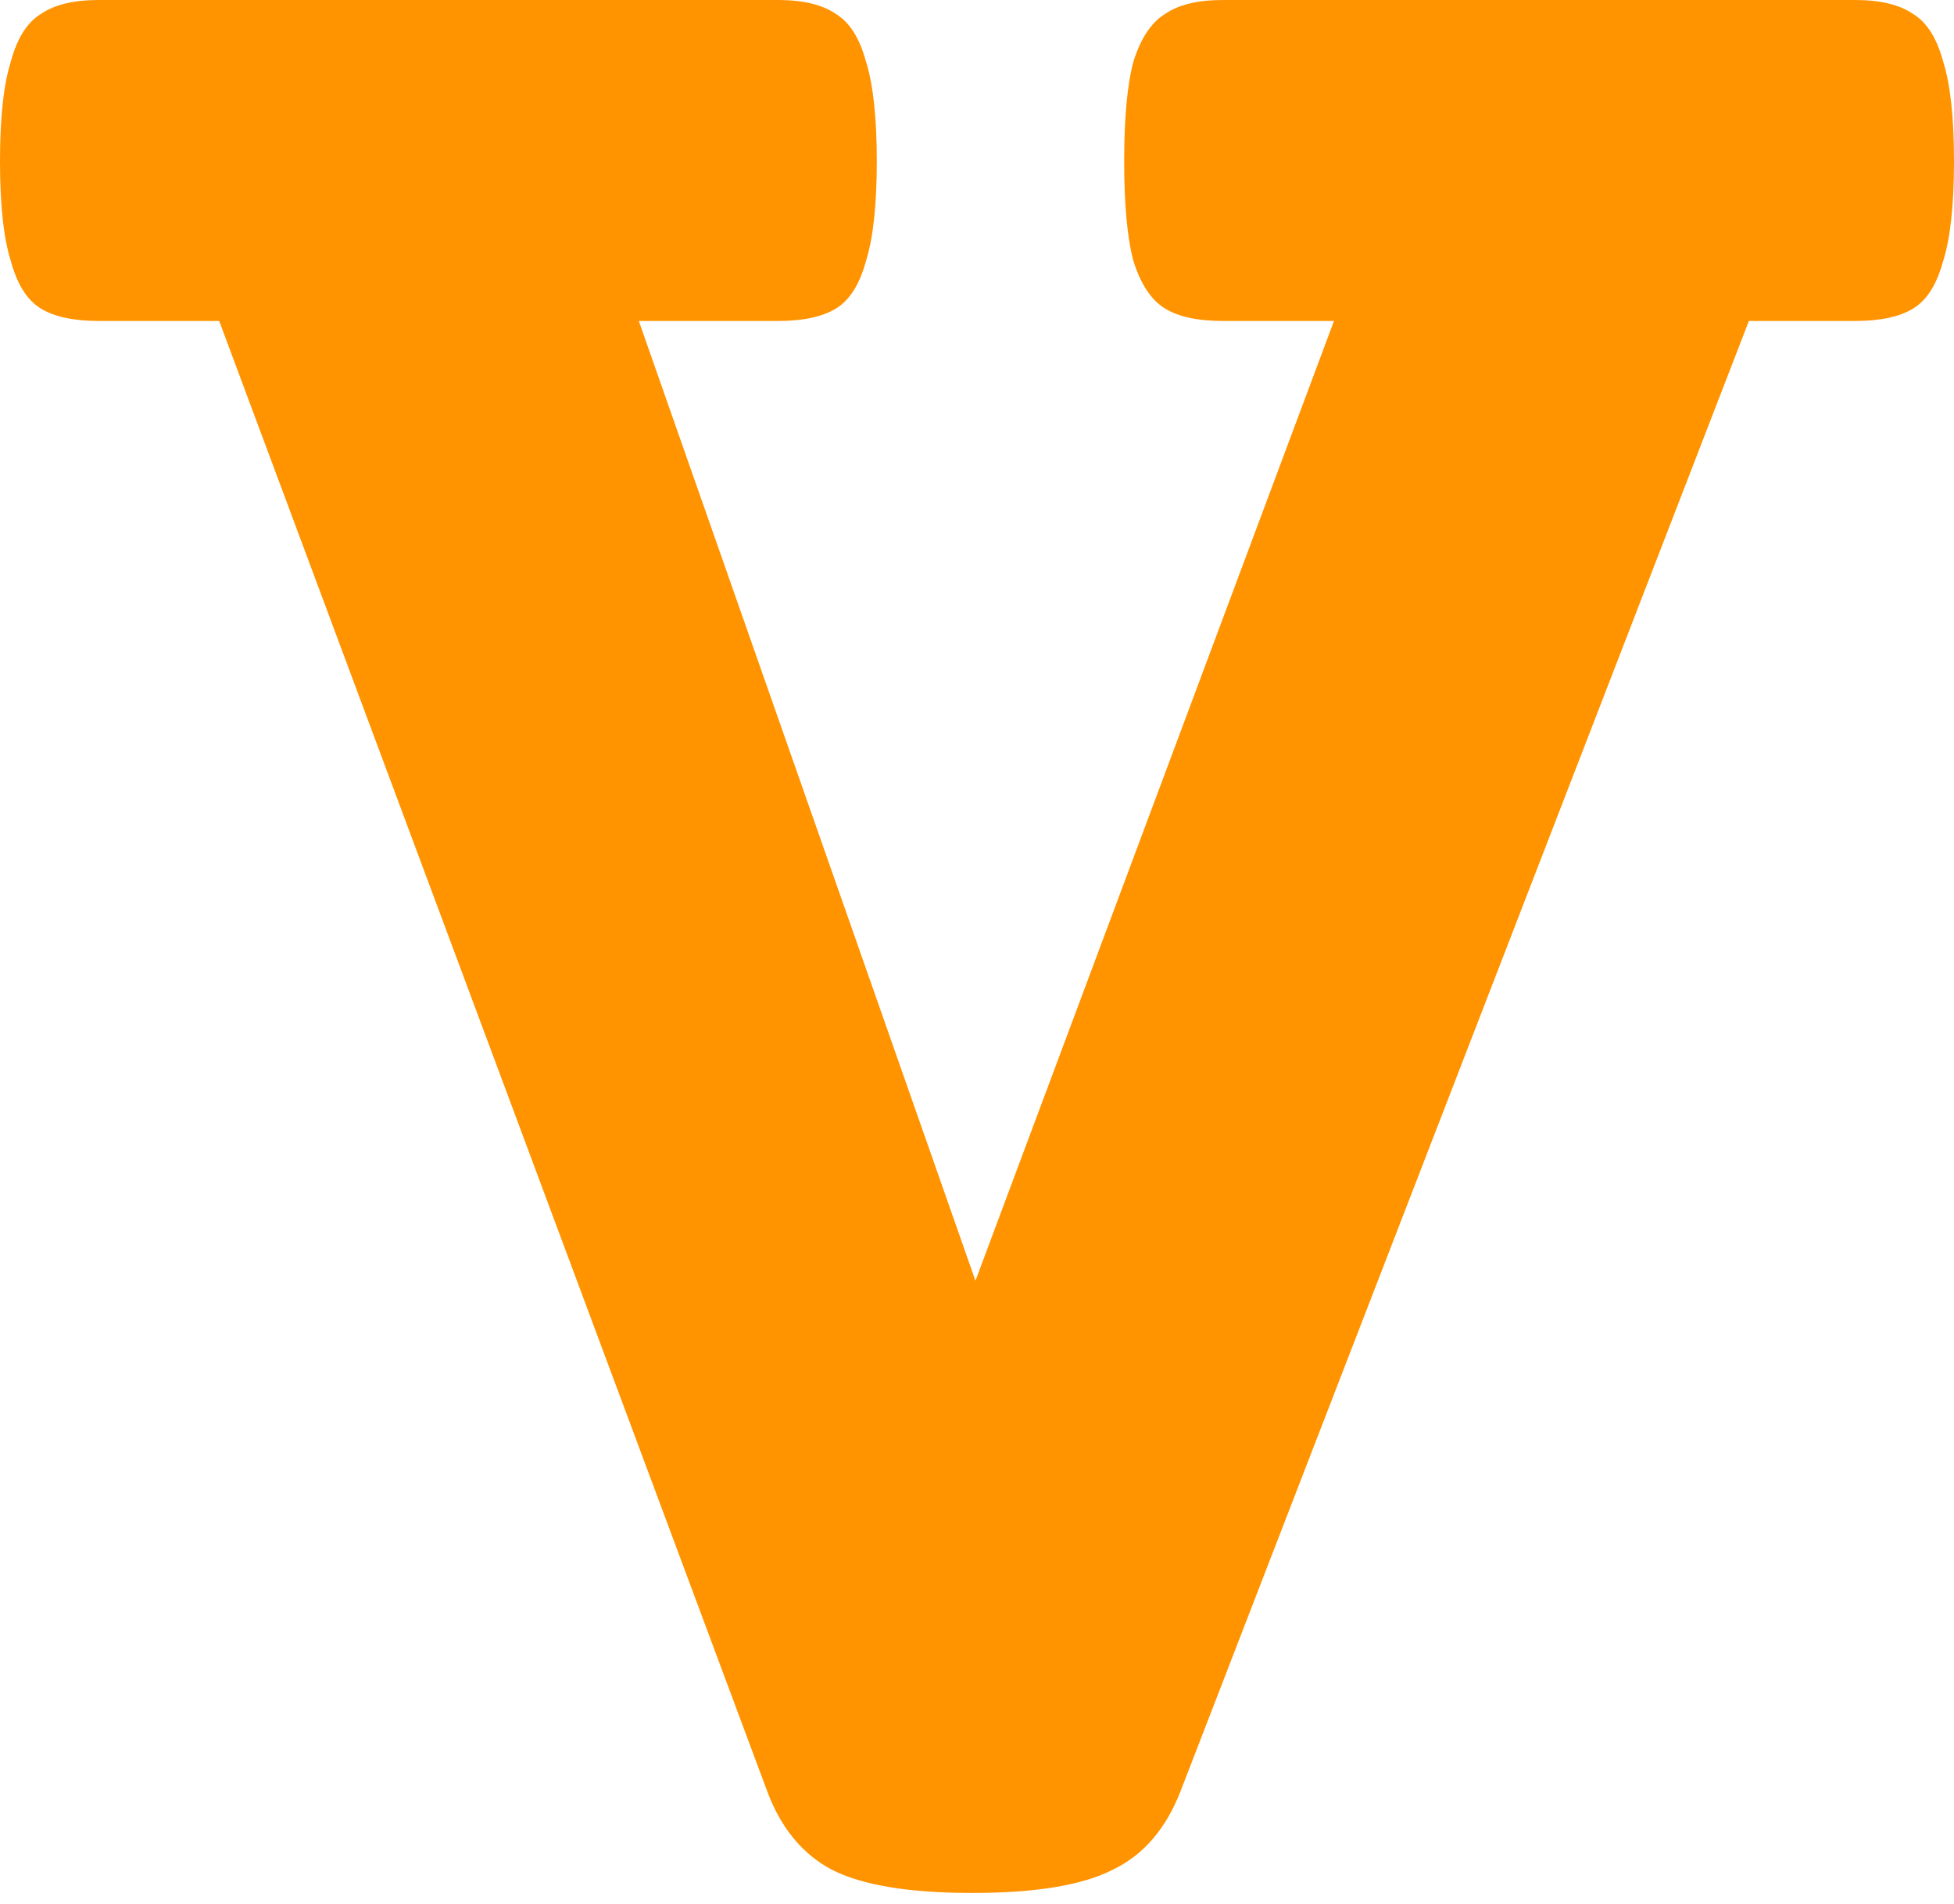
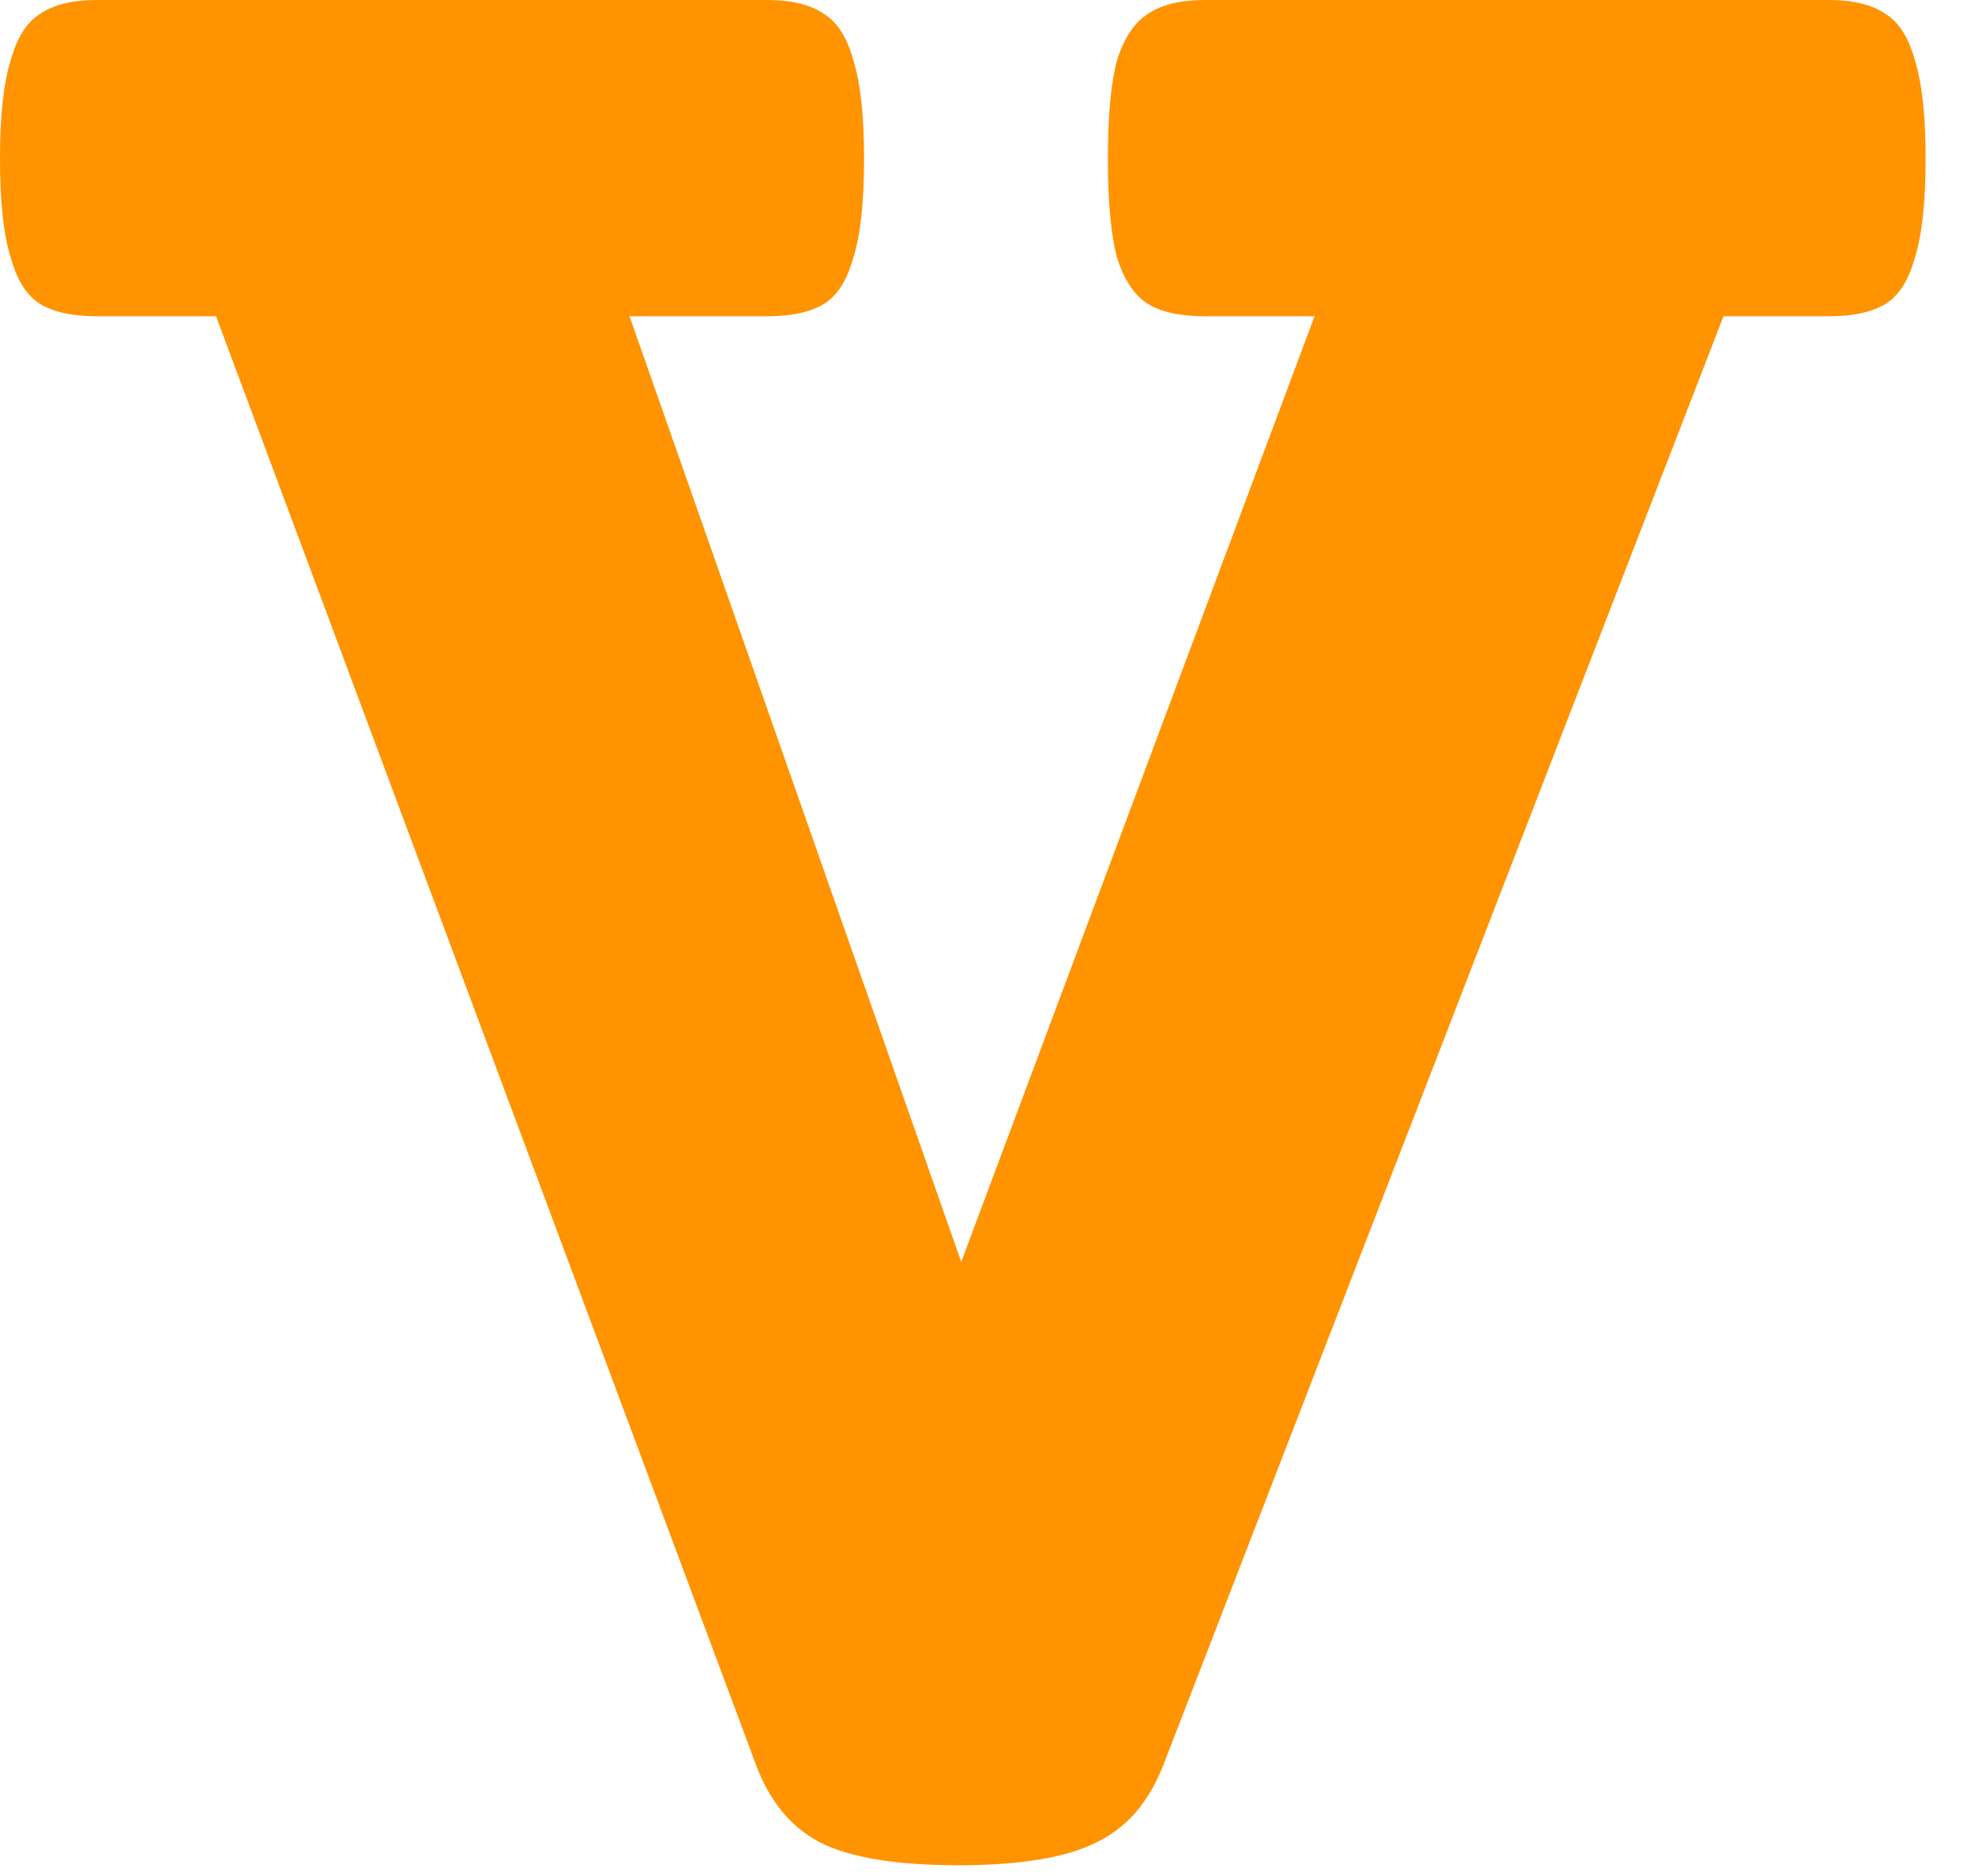
- <svg xmlns="http://www.w3.org/2000/svg" width="78" height="76" viewBox="0 0 78 76" fill="none">
-   <path d="M74.062 0C75.062 0 75.833 0.188 76.375 0.562C76.917 0.896 77.312 1.521 77.562 2.438C77.854 3.354 78 4.688 78 6.438C78 8.188 77.854 9.521 77.562 10.438C77.312 11.354 76.917 11.979 76.375 12.312C75.833 12.646 75.062 12.812 74.062 12.812H69.812L47.125 71.5C46.542 73 45.646 74.042 44.438 74.625C43.229 75.25 41.354 75.562 38.812 75.562C36.271 75.562 34.396 75.25 33.188 74.625C32.021 74 31.167 72.958 30.625 71.5L8.75 12.812H3.938C2.938 12.812 2.167 12.646 1.625 12.312C1.083 11.979 0.688 11.354 0.438 10.438C0.146 9.521 0 8.188 0 6.438C0 4.688 0.146 3.354 0.438 2.438C0.688 1.521 1.083 0.896 1.625 0.562C2.167 0.188 2.938 0 3.938 0H31.062C32.062 0 32.833 0.188 33.375 0.562C33.917 0.896 34.312 1.521 34.562 2.438C34.854 3.354 35 4.688 35 6.438C35 8.188 34.854 9.521 34.562 10.438C34.312 11.354 33.917 11.979 33.375 12.312C32.833 12.646 32.062 12.812 31.062 12.812H25.5L38.938 51.125L53.25 12.812H48.812C47.812 12.812 47.042 12.646 46.5 12.312C45.958 11.979 45.542 11.354 45.25 10.438C45 9.521 44.875 8.188 44.875 6.438C44.875 4.688 45 3.354 45.25 2.438C45.542 1.521 45.958 0.896 46.5 0.562C47.042 0.188 47.812 0 48.812 0H74.062Z" fill="#FF9300" />
+ <svg xmlns="http://www.w3.org/2000/svg" width="20" height="19" viewBox="0 0 20 19" fill="none">
+   <path d="M18.516 0C18.766 0 18.958 0.047 19.094 0.141C19.229 0.224 19.328 0.38 19.391 0.609C19.463 0.839 19.5 1.172 19.5 1.609C19.5 2.047 19.463 2.38 19.391 2.609C19.328 2.839 19.229 2.995 19.094 3.078C18.958 3.161 18.766 3.203 18.516 3.203H17.453L11.781 17.875C11.635 18.25 11.412 18.51 11.109 18.656C10.807 18.812 10.338 18.891 9.703 18.891C9.068 18.891 8.599 18.812 8.297 18.656C8.005 18.5 7.792 18.24 7.656 17.875L2.188 3.203H0.984C0.734 3.203 0.542 3.161 0.406 3.078C0.271 2.995 0.172 2.839 0.109 2.609C0.036 2.38 0 2.047 0 1.609C0 1.172 0.036 0.839 0.109 0.609C0.172 0.38 0.271 0.224 0.406 0.141C0.542 0.047 0.734 0 0.984 0H7.766C8.016 0 8.208 0.047 8.344 0.141C8.479 0.224 8.578 0.38 8.641 0.609C8.714 0.839 8.75 1.172 8.75 1.609C8.75 2.047 8.714 2.38 8.641 2.609C8.578 2.839 8.479 2.995 8.344 3.078C8.208 3.161 8.016 3.203 7.766 3.203H6.375L9.734 12.781L13.312 3.203H12.203C11.953 3.203 11.76 3.161 11.625 3.078C11.49 2.995 11.385 2.839 11.312 2.609C11.25 2.38 11.219 2.047 11.219 1.609C11.219 1.172 11.25 0.839 11.312 0.609C11.385 0.38 11.49 0.224 11.625 0.141C11.76 0.047 11.953 0 12.203 0H18.516Z" fill="#FF9300" />
</svg>
